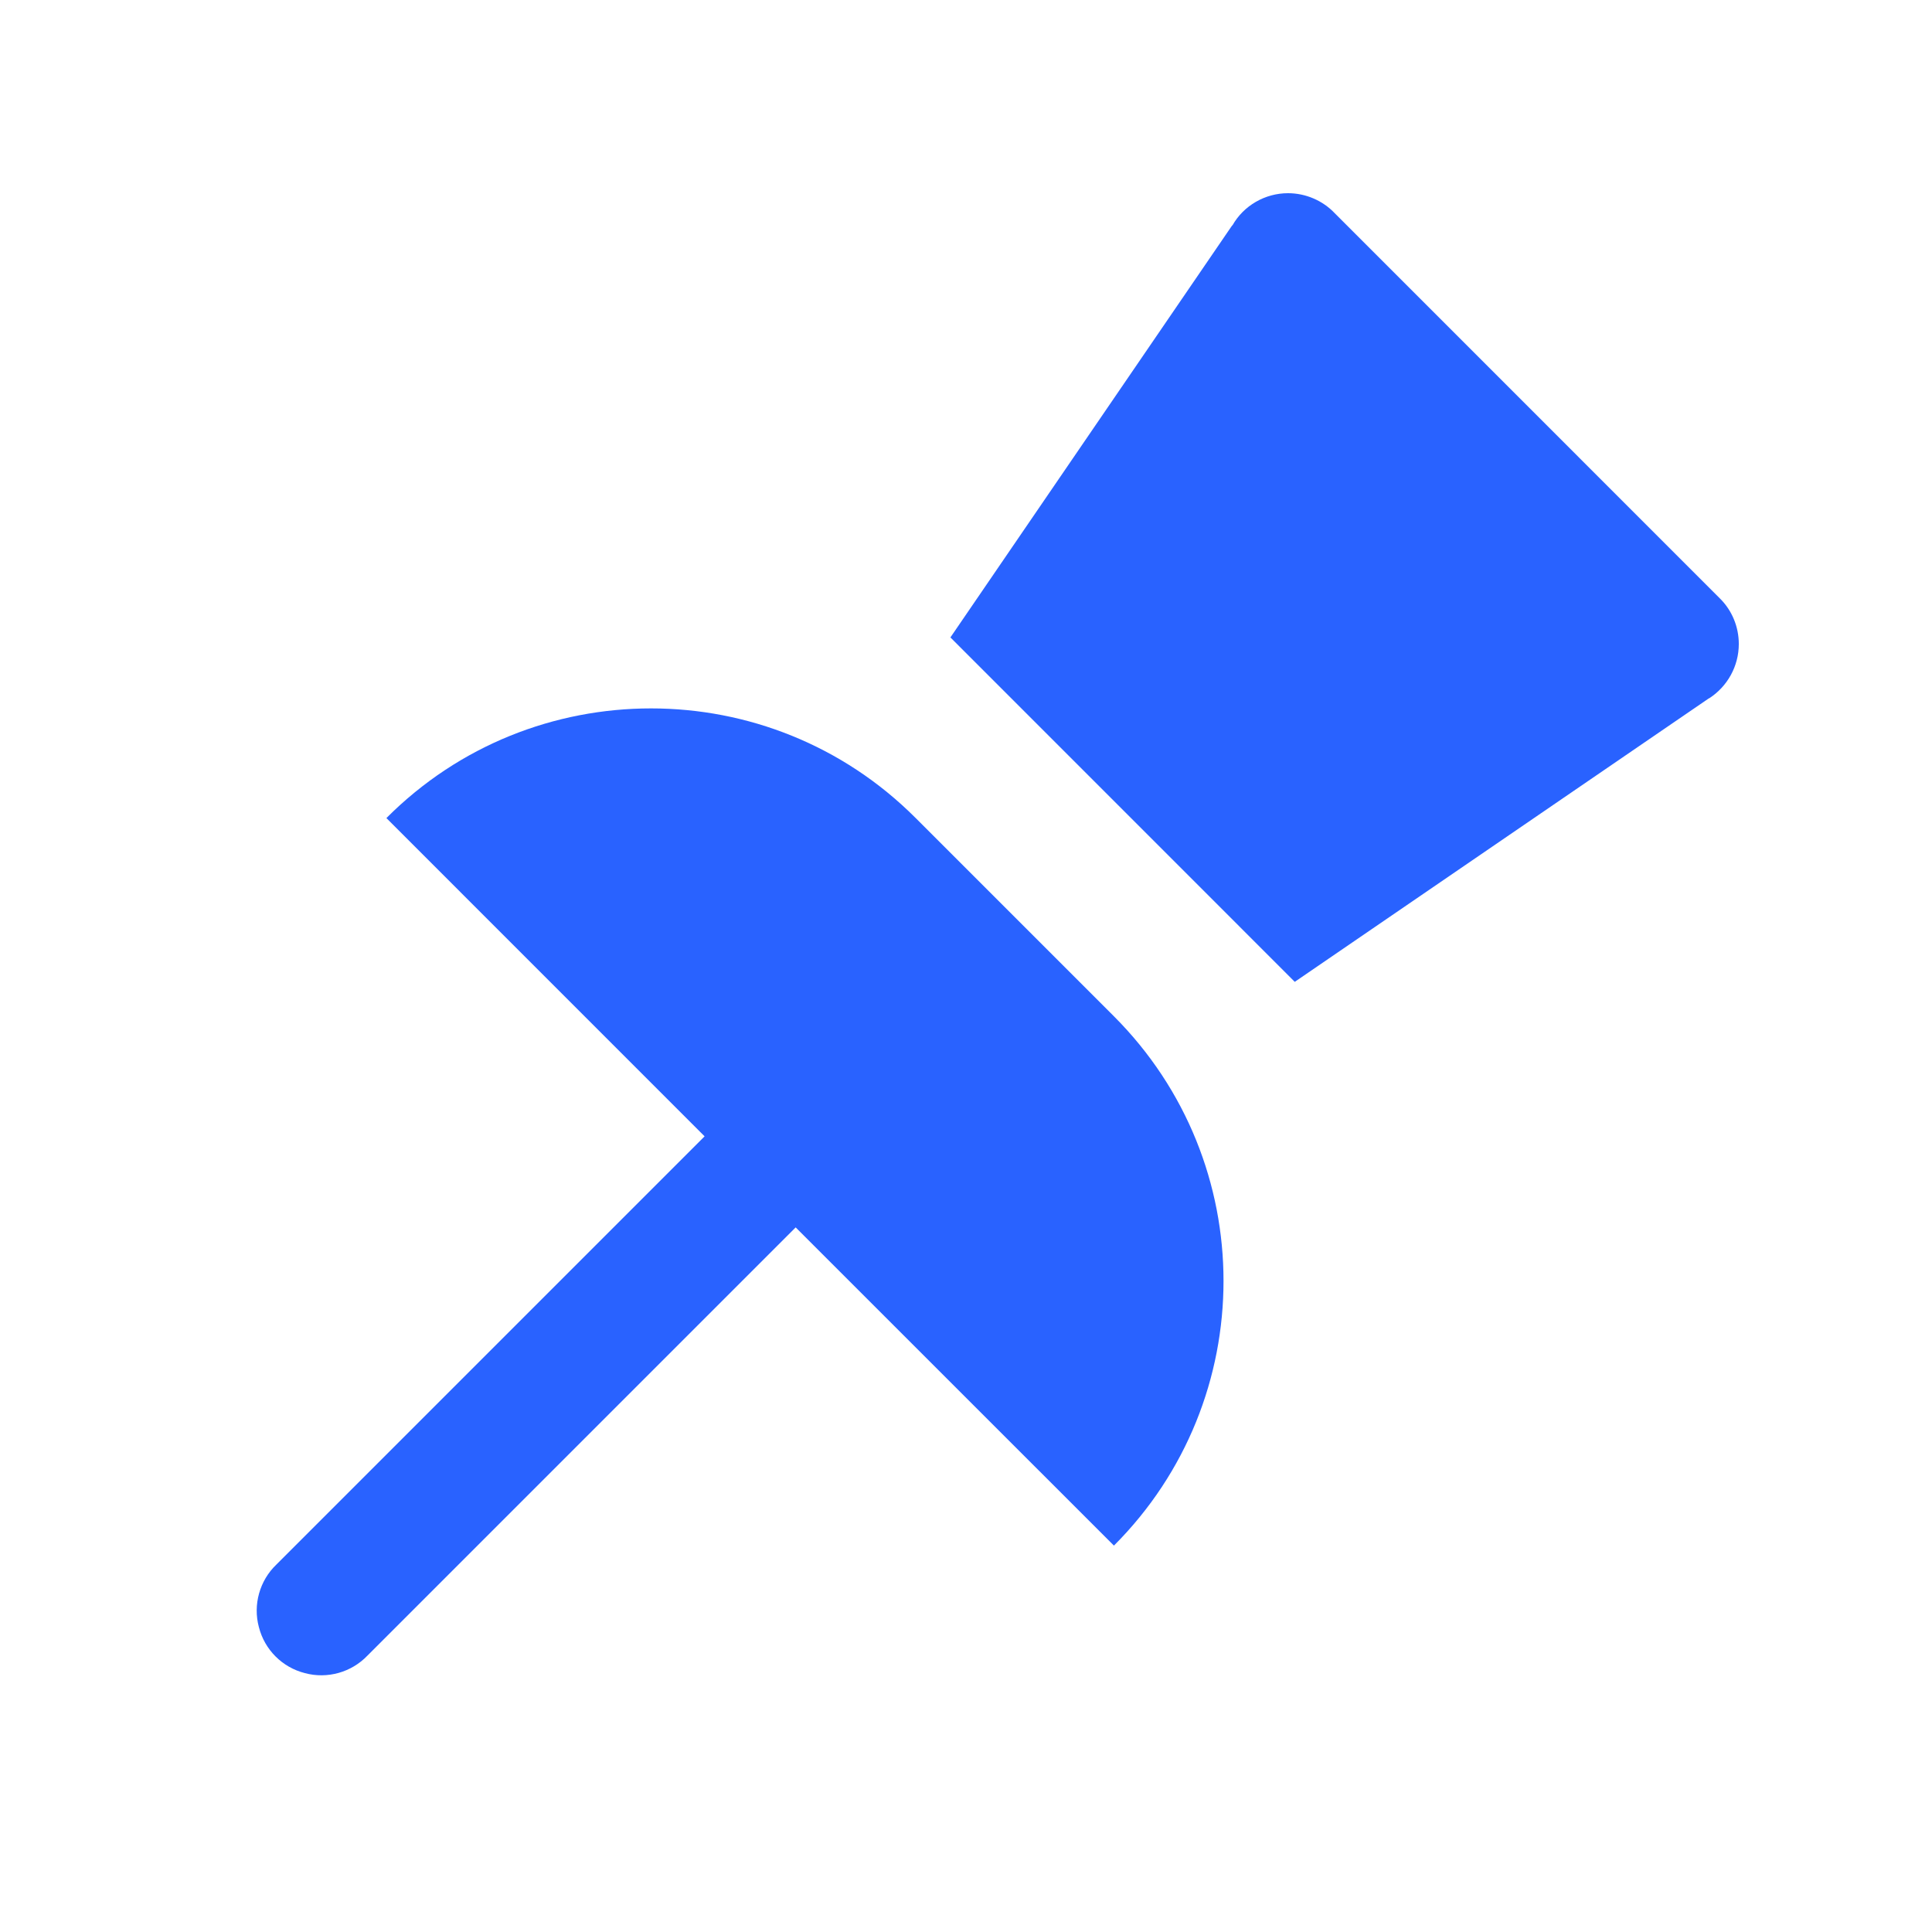
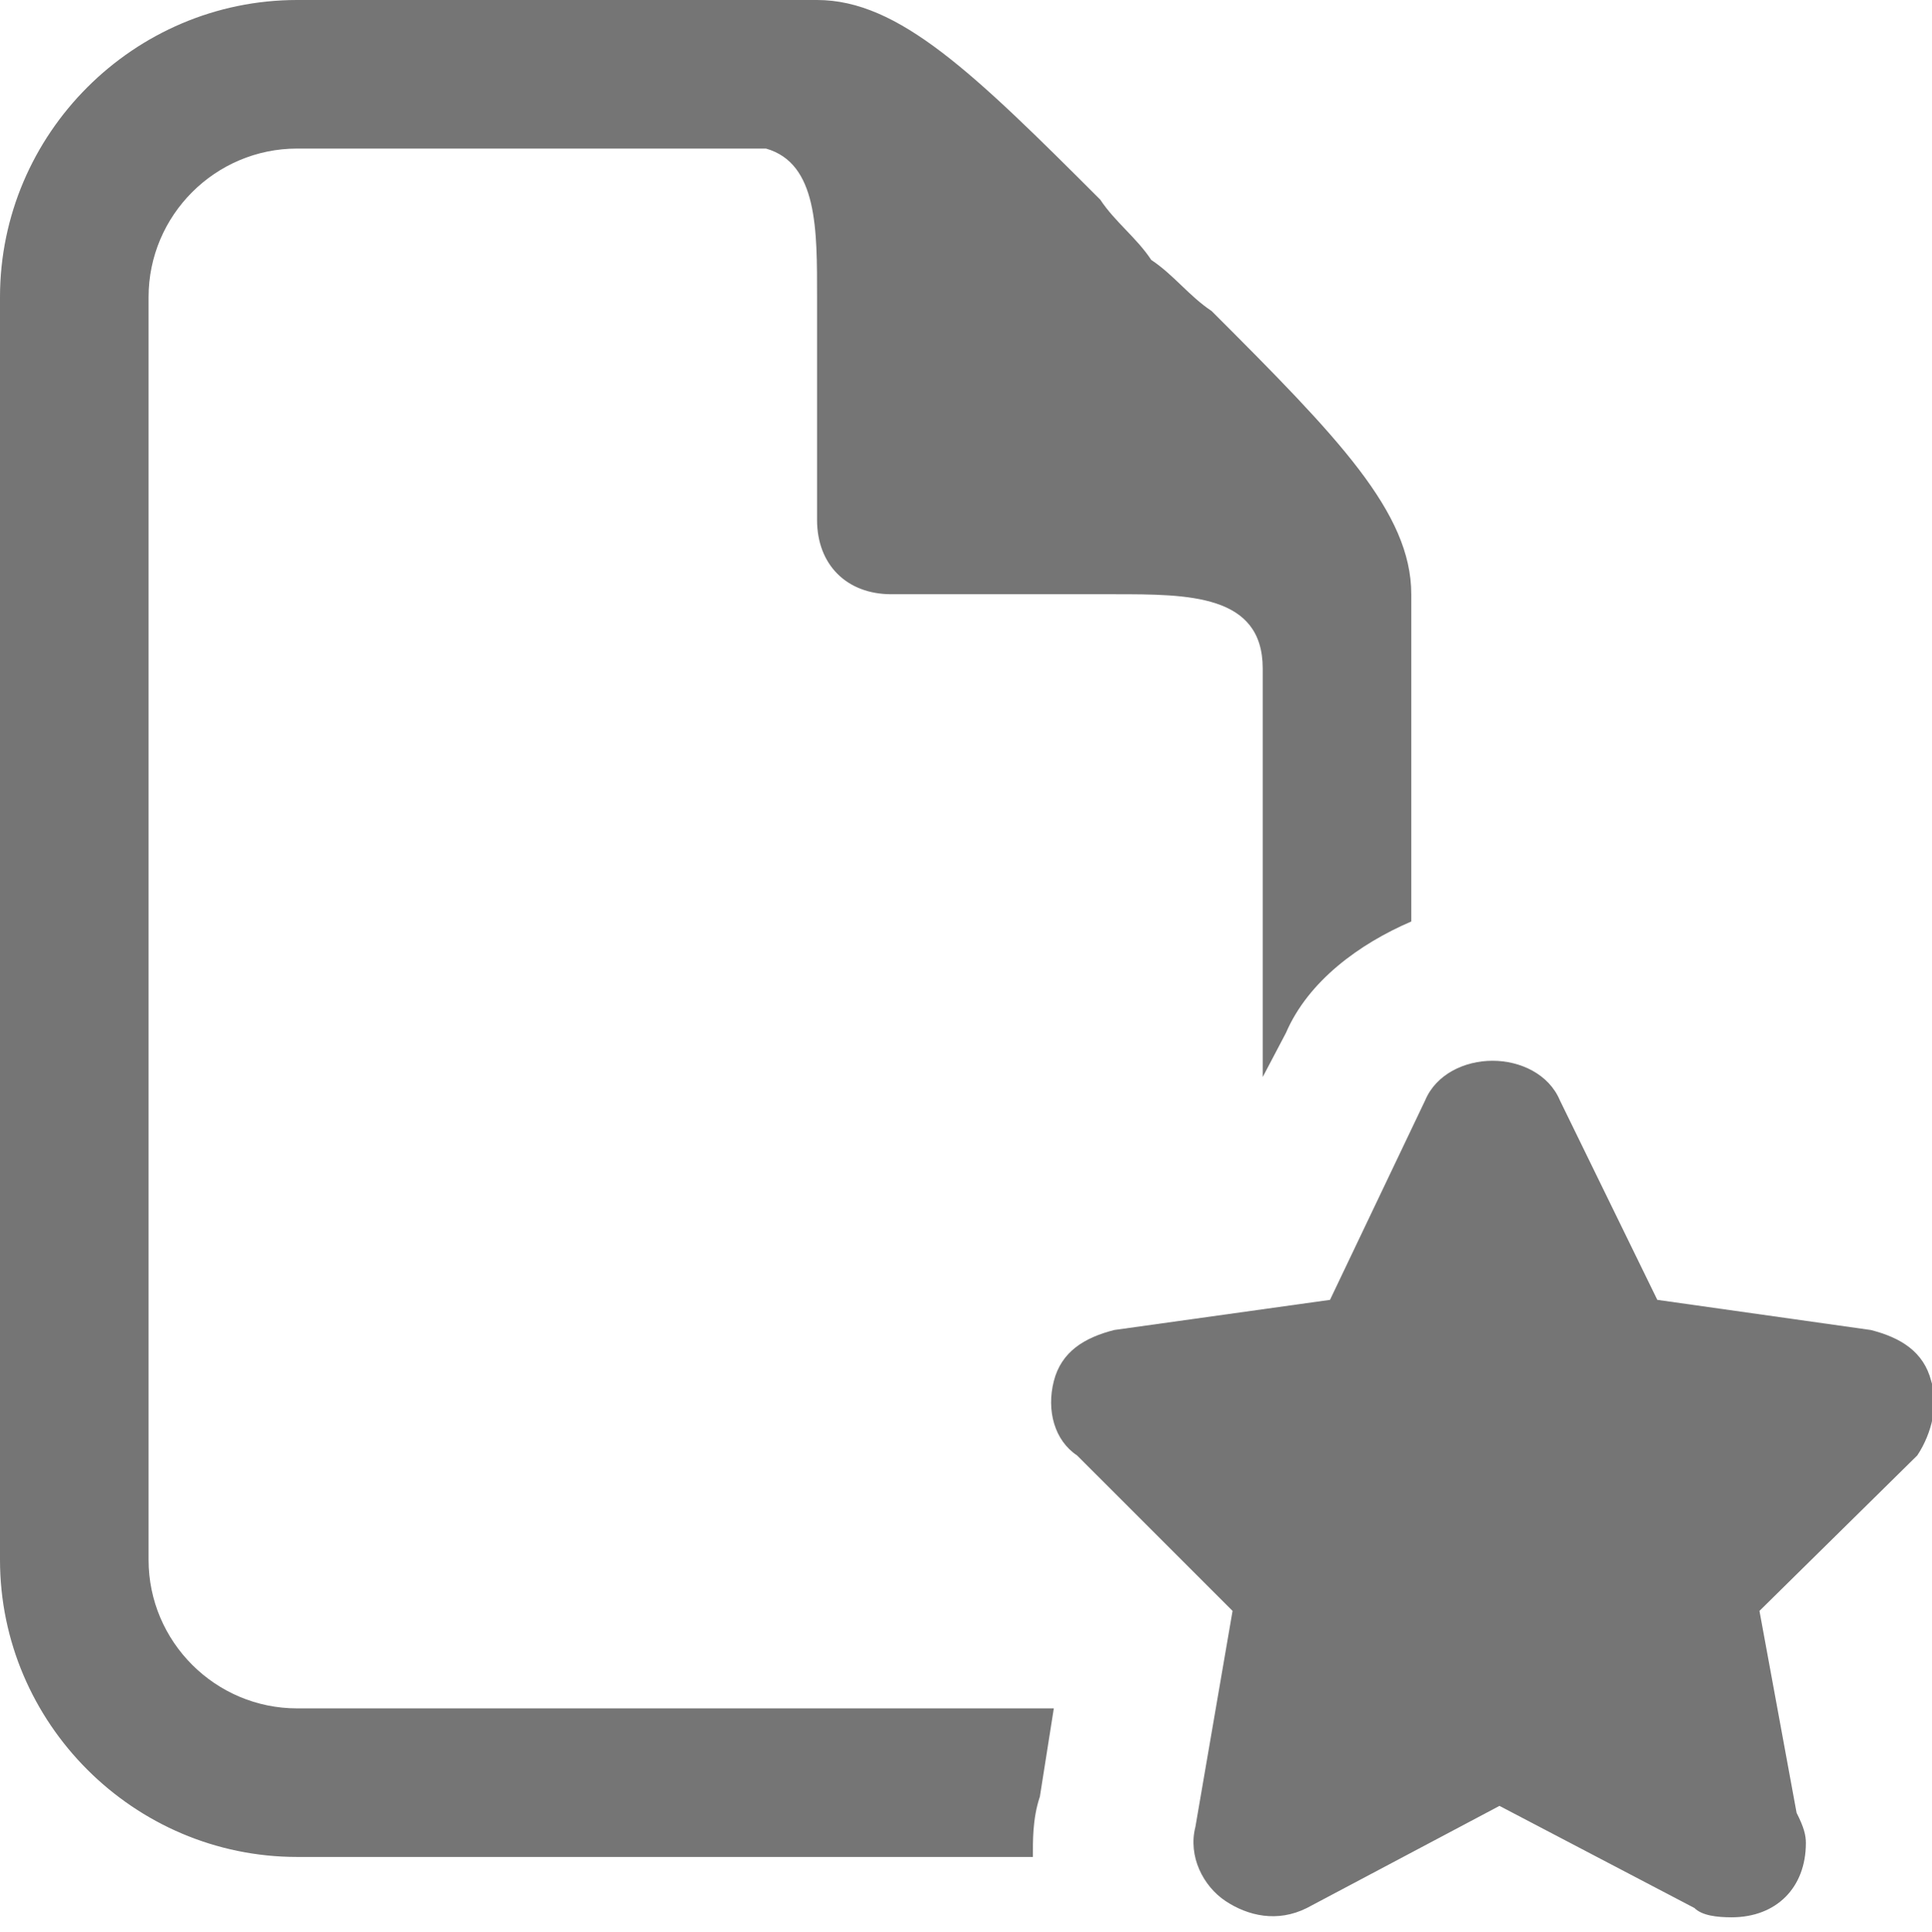
- <svg xmlns="http://www.w3.org/2000/svg" width="30pt" height="30pt" viewBox="0 0 30 30" version="1.1">
-   <g id="surface122129">
-     <path style=" stroke:none;fill-rule:nonzero;fill:rgb(16.078%,38.431%,100%);fill-opacity:1;" d="M 20 3 C 19.645 3 19.312 3.191 19.137 3.5 L 19.133 3.5 L 14.758 9.898 L 20.105 15.246 L 26.535 10.844 L 26.539 10.844 C 26.824 10.66 27 10.344 27 10 C 27 9.734 26.895 9.477 26.703 9.289 L 20.727 3.312 C 20.539 3.113 20.273 3 20 3 Z M 10.109 11 C 8.621 11 7.133 11.566 6 12.703 L 10.941 17.645 L 4.293 24.293 C 4.031 24.543 3.926 24.918 4.02 25.266 C 4.109 25.617 4.383 25.891 4.734 25.98 C 5.082 26.074 5.457 25.969 5.707 25.707 L 12.355 19.059 L 17.297 24 C 19.566 21.73 19.566 18.051 17.297 15.781 L 14.215 12.699 C 13.082 11.566 11.598 11 10.109 11 Z M 10.109 11 " />
+ <svg xmlns="http://www.w3.org/2000/svg" width="52pt" height="52pt" viewBox="0 0 52 52" version="1.1">
+   <g id="surface6878747">
+     <path style=" stroke:none;fill-rule:nonzero;fill:rgb(45.882%,45.882%,45.882%);fill-opacity:1;" d="M 8 0 C 3.602 0 0 3.602 0 8 L 0 42 C 0 46.398 3.602 50 8 50 L 27.812 50 C 27.812 49.602 27.797 48.977 28 48.375 L 28.375 46 L 8 46 C 5.797 46 4 44.203 4 42 L 4 8 C 4 5.797 5.797 4 8 4 L 20.625 4 C 22.023 4.398 22 6.203 22 8 L 22 14 C 22 15.203 22.797 16 24 16 L 30 16 C 32 16 34 16 34 18 L 34 29 L 34.625 27.812 C 35.227 26.414 36.602 25.414 38 24.812 L 38 16 C 38 13.797 36.023 11.773 32.625 8.375 C 32.023 7.977 31.602 7.398 31 7 C 30.602 6.398 30.023 5.977 29.625 5.375 C 26.227 1.977 24.203 0 22 0 Z M 40.188 28.562 C 39.438 28.562 38.672 28.922 38.375 29.625 L 35.812 35 L 30 35.812 C 29.203 36.016 28.578 36.391 28.375 37.188 C 28.172 37.984 28.398 38.789 29 39.188 L 33.188 43.375 L 32.188 49.188 C 31.984 49.984 32.398 50.789 33 51.188 C 33.602 51.586 34.391 51.773 35.188 51.375 L 40.375 48.625 L 45.625 51.375 C 45.828 51.578 46.227 51.625 46.625 51.625 C 47.828 51.625 48.625 50.828 48.625 49.625 C 48.625 49.422 48.578 49.211 48.375 48.812 L 47.375 43.375 L 51.625 39.188 C 52.023 38.586 52.203 37.789 52 37.188 C 51.797 36.391 51.172 36.016 50.375 35.812 L 44.625 35 L 42 29.625 C 41.703 28.922 40.938 28.562 40.188 28.562 Z M 40.188 28.562 " />
  </g>
</svg>
